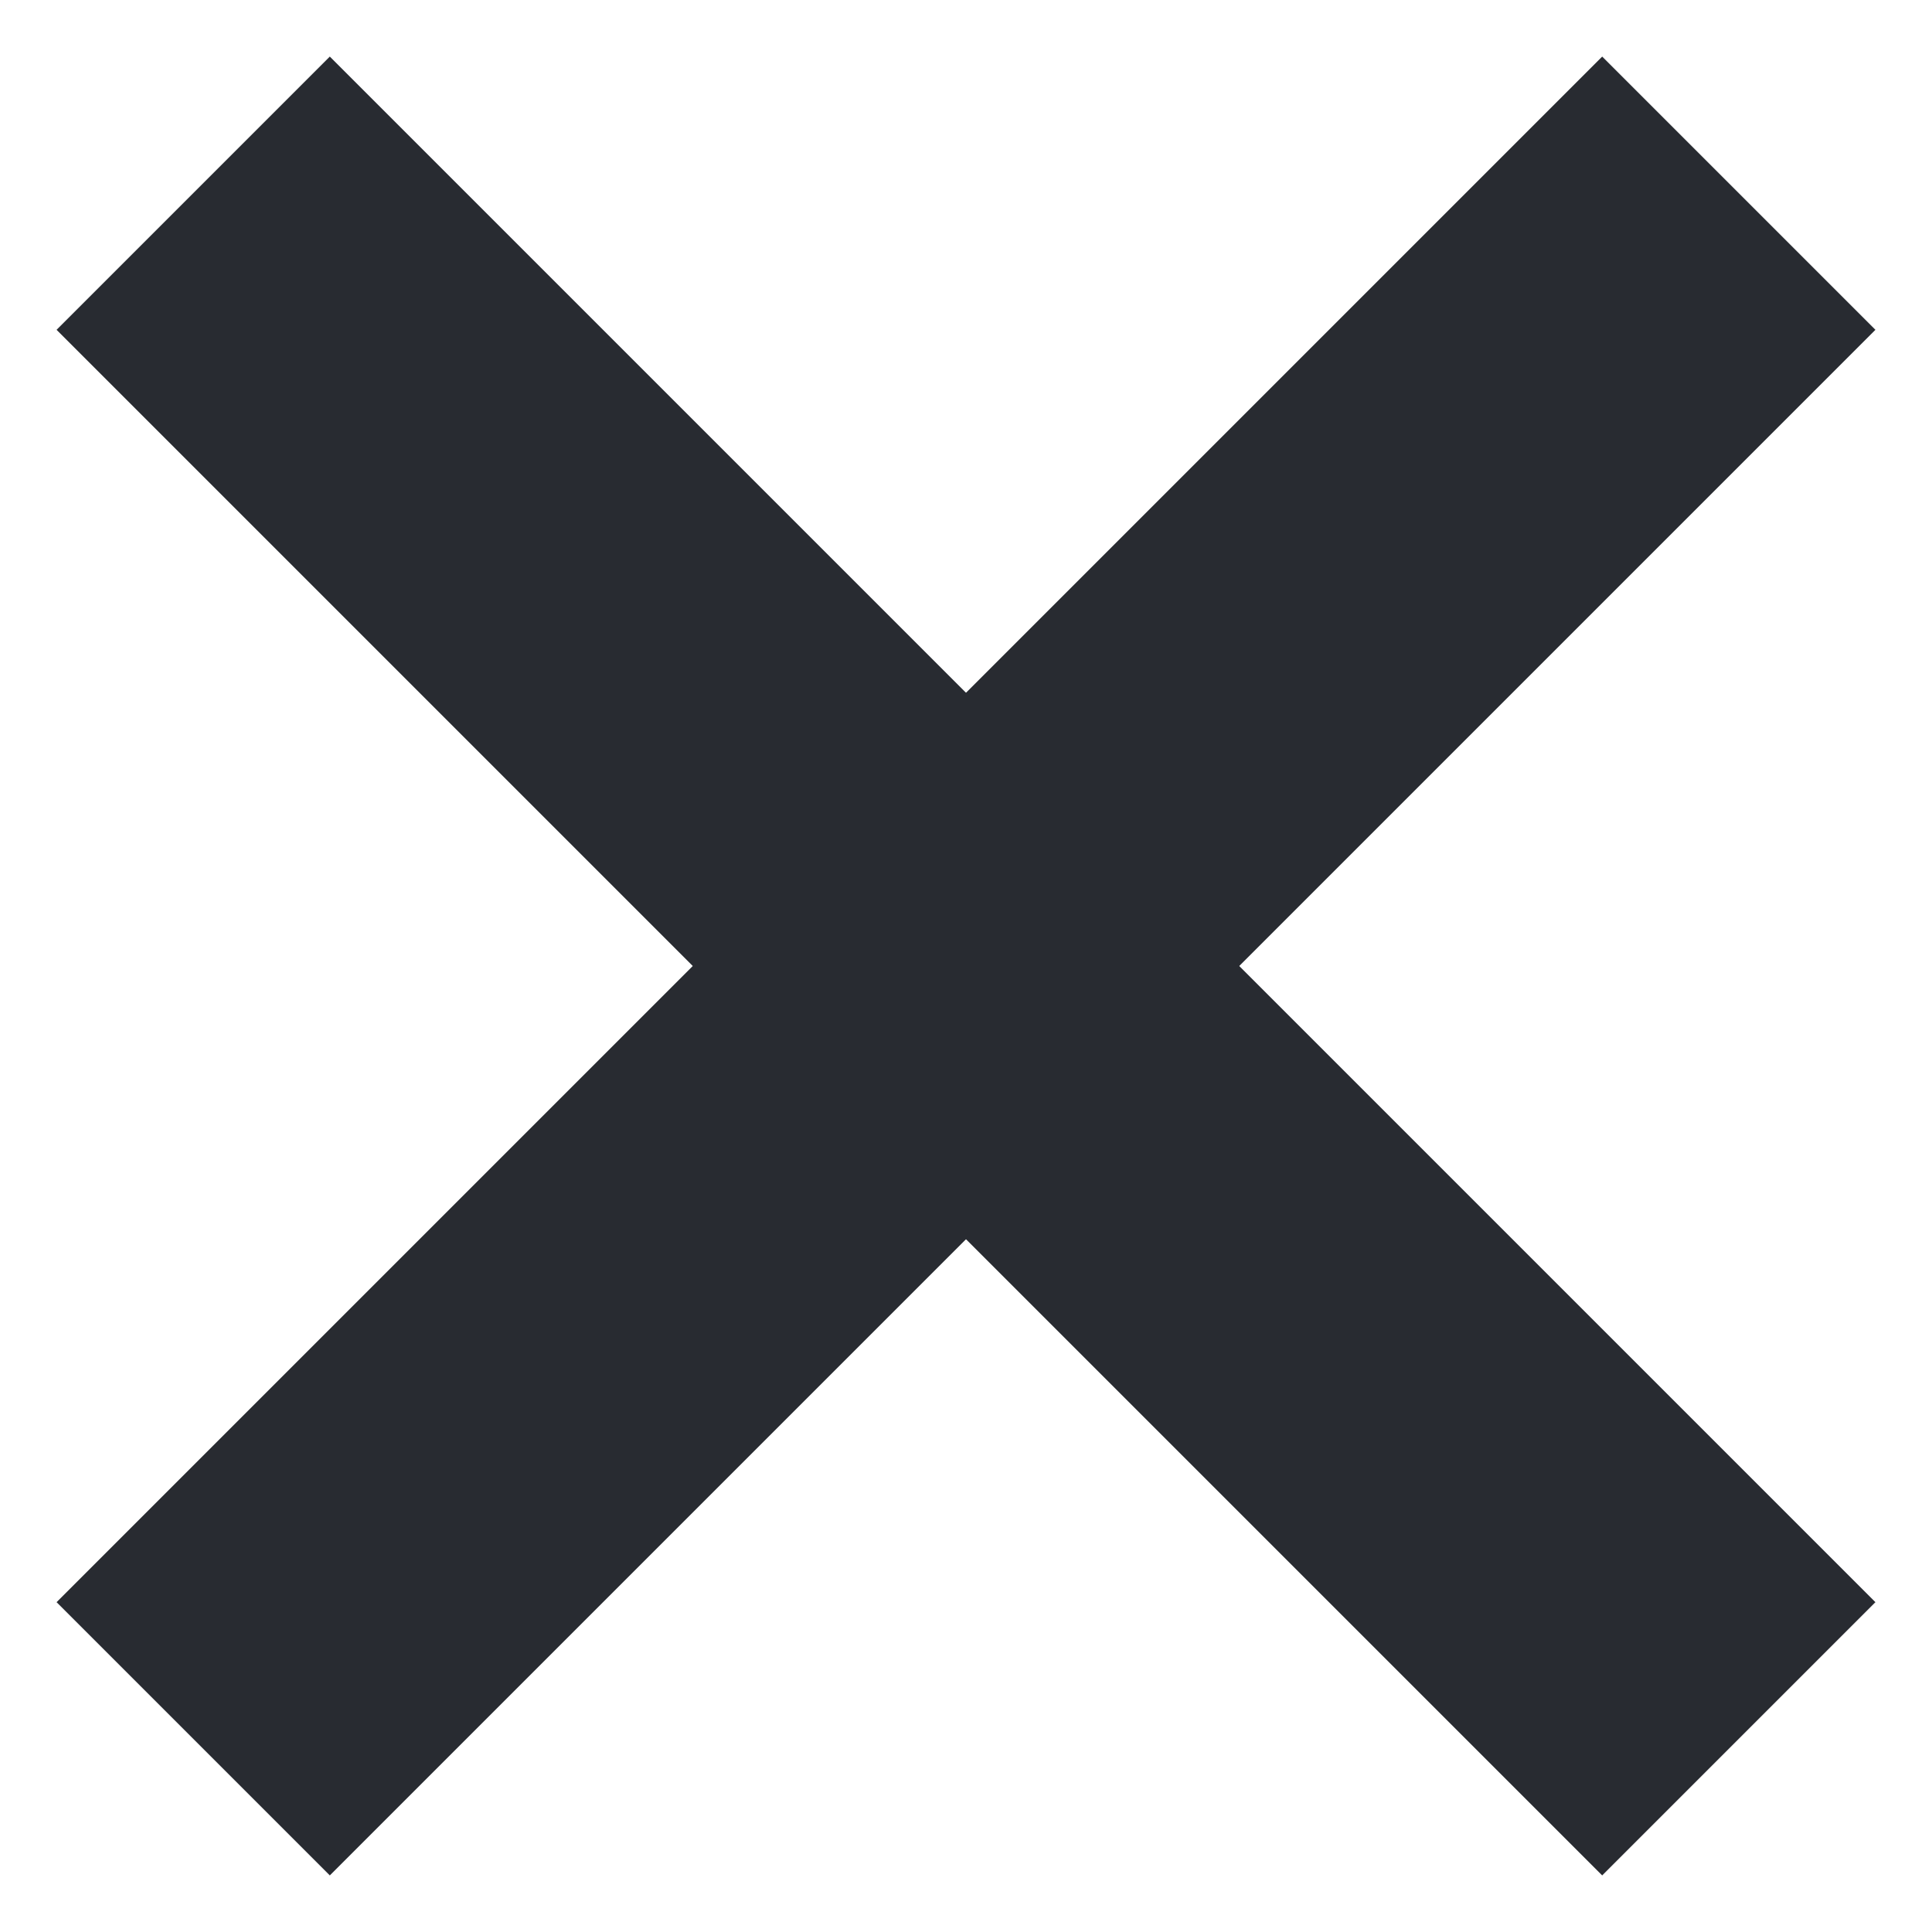
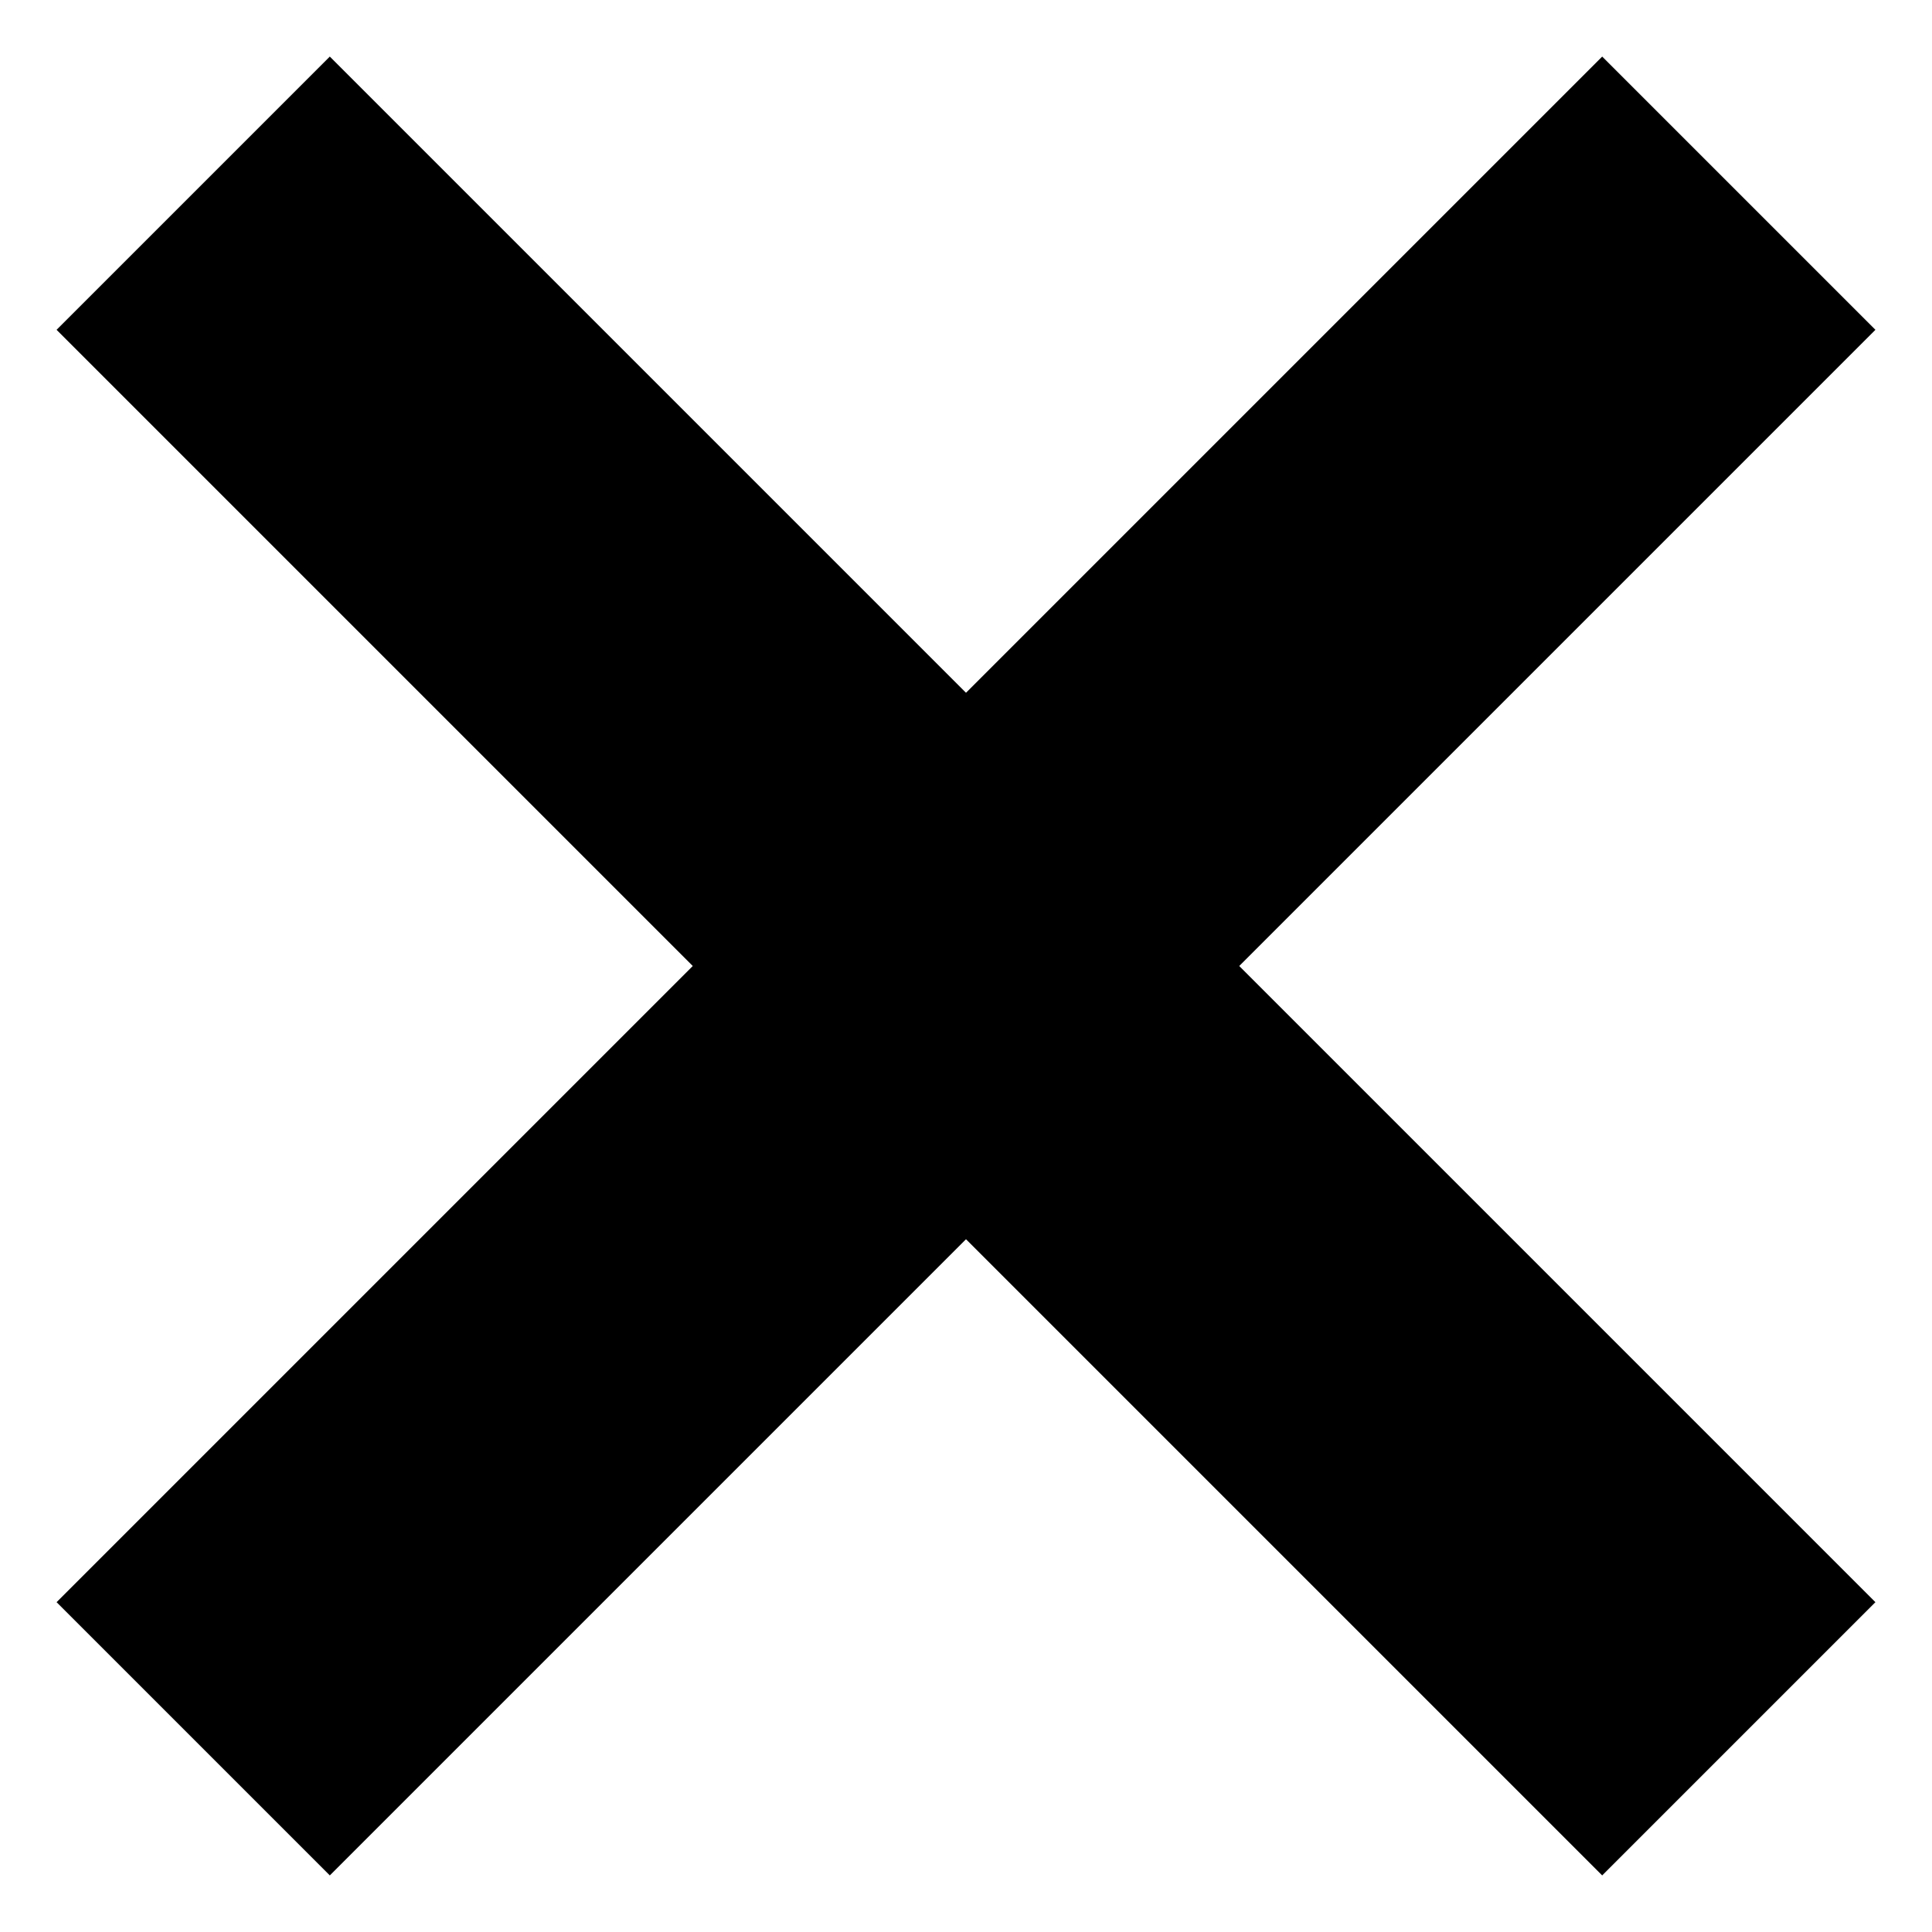
<svg xmlns="http://www.w3.org/2000/svg" width="10" height="10" viewBox="0 0 10 10" fill="none">
-   <path d="M1 1L9 9" stroke="#282B31" stroke-width="2" />
-   <path d="M1 9L9 1" stroke="#282B31" stroke-width="2" />
+   <path d="M1 1L9 9" stroke="currentColor" stroke-width="2" />
+   <path d="M1 9L9 1" stroke="currentColor" stroke-width="2" />
</svg>
